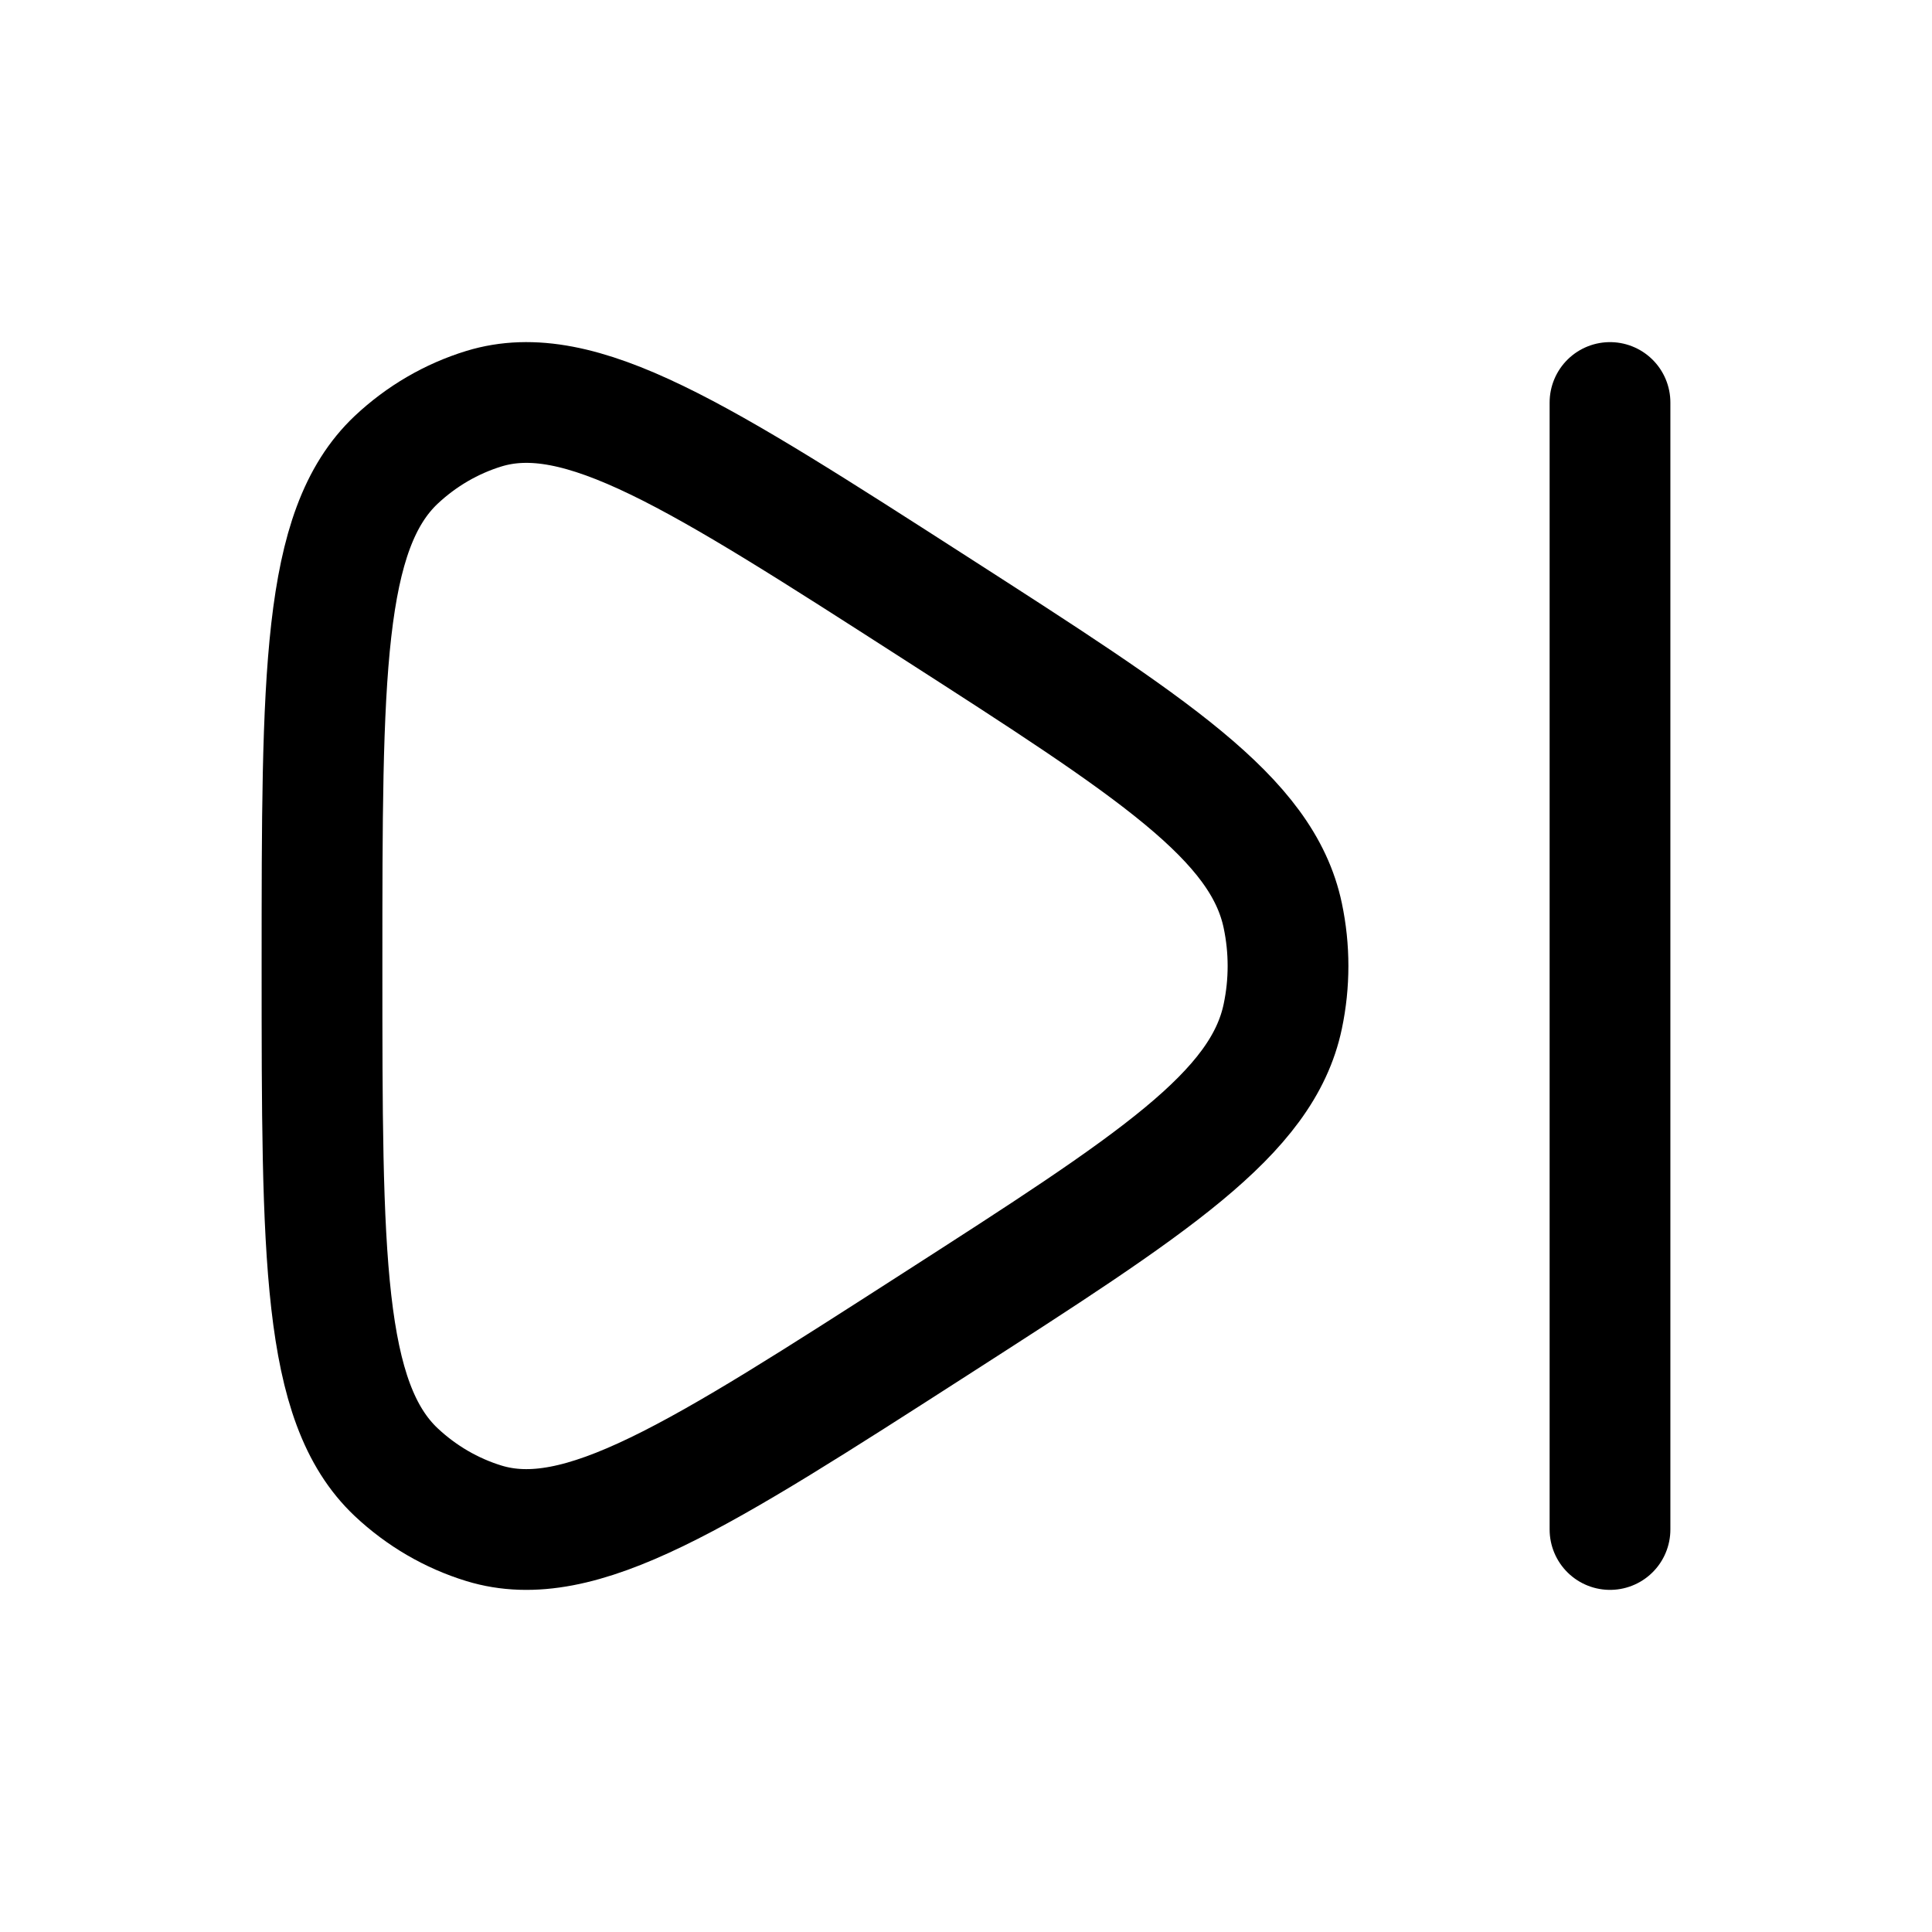
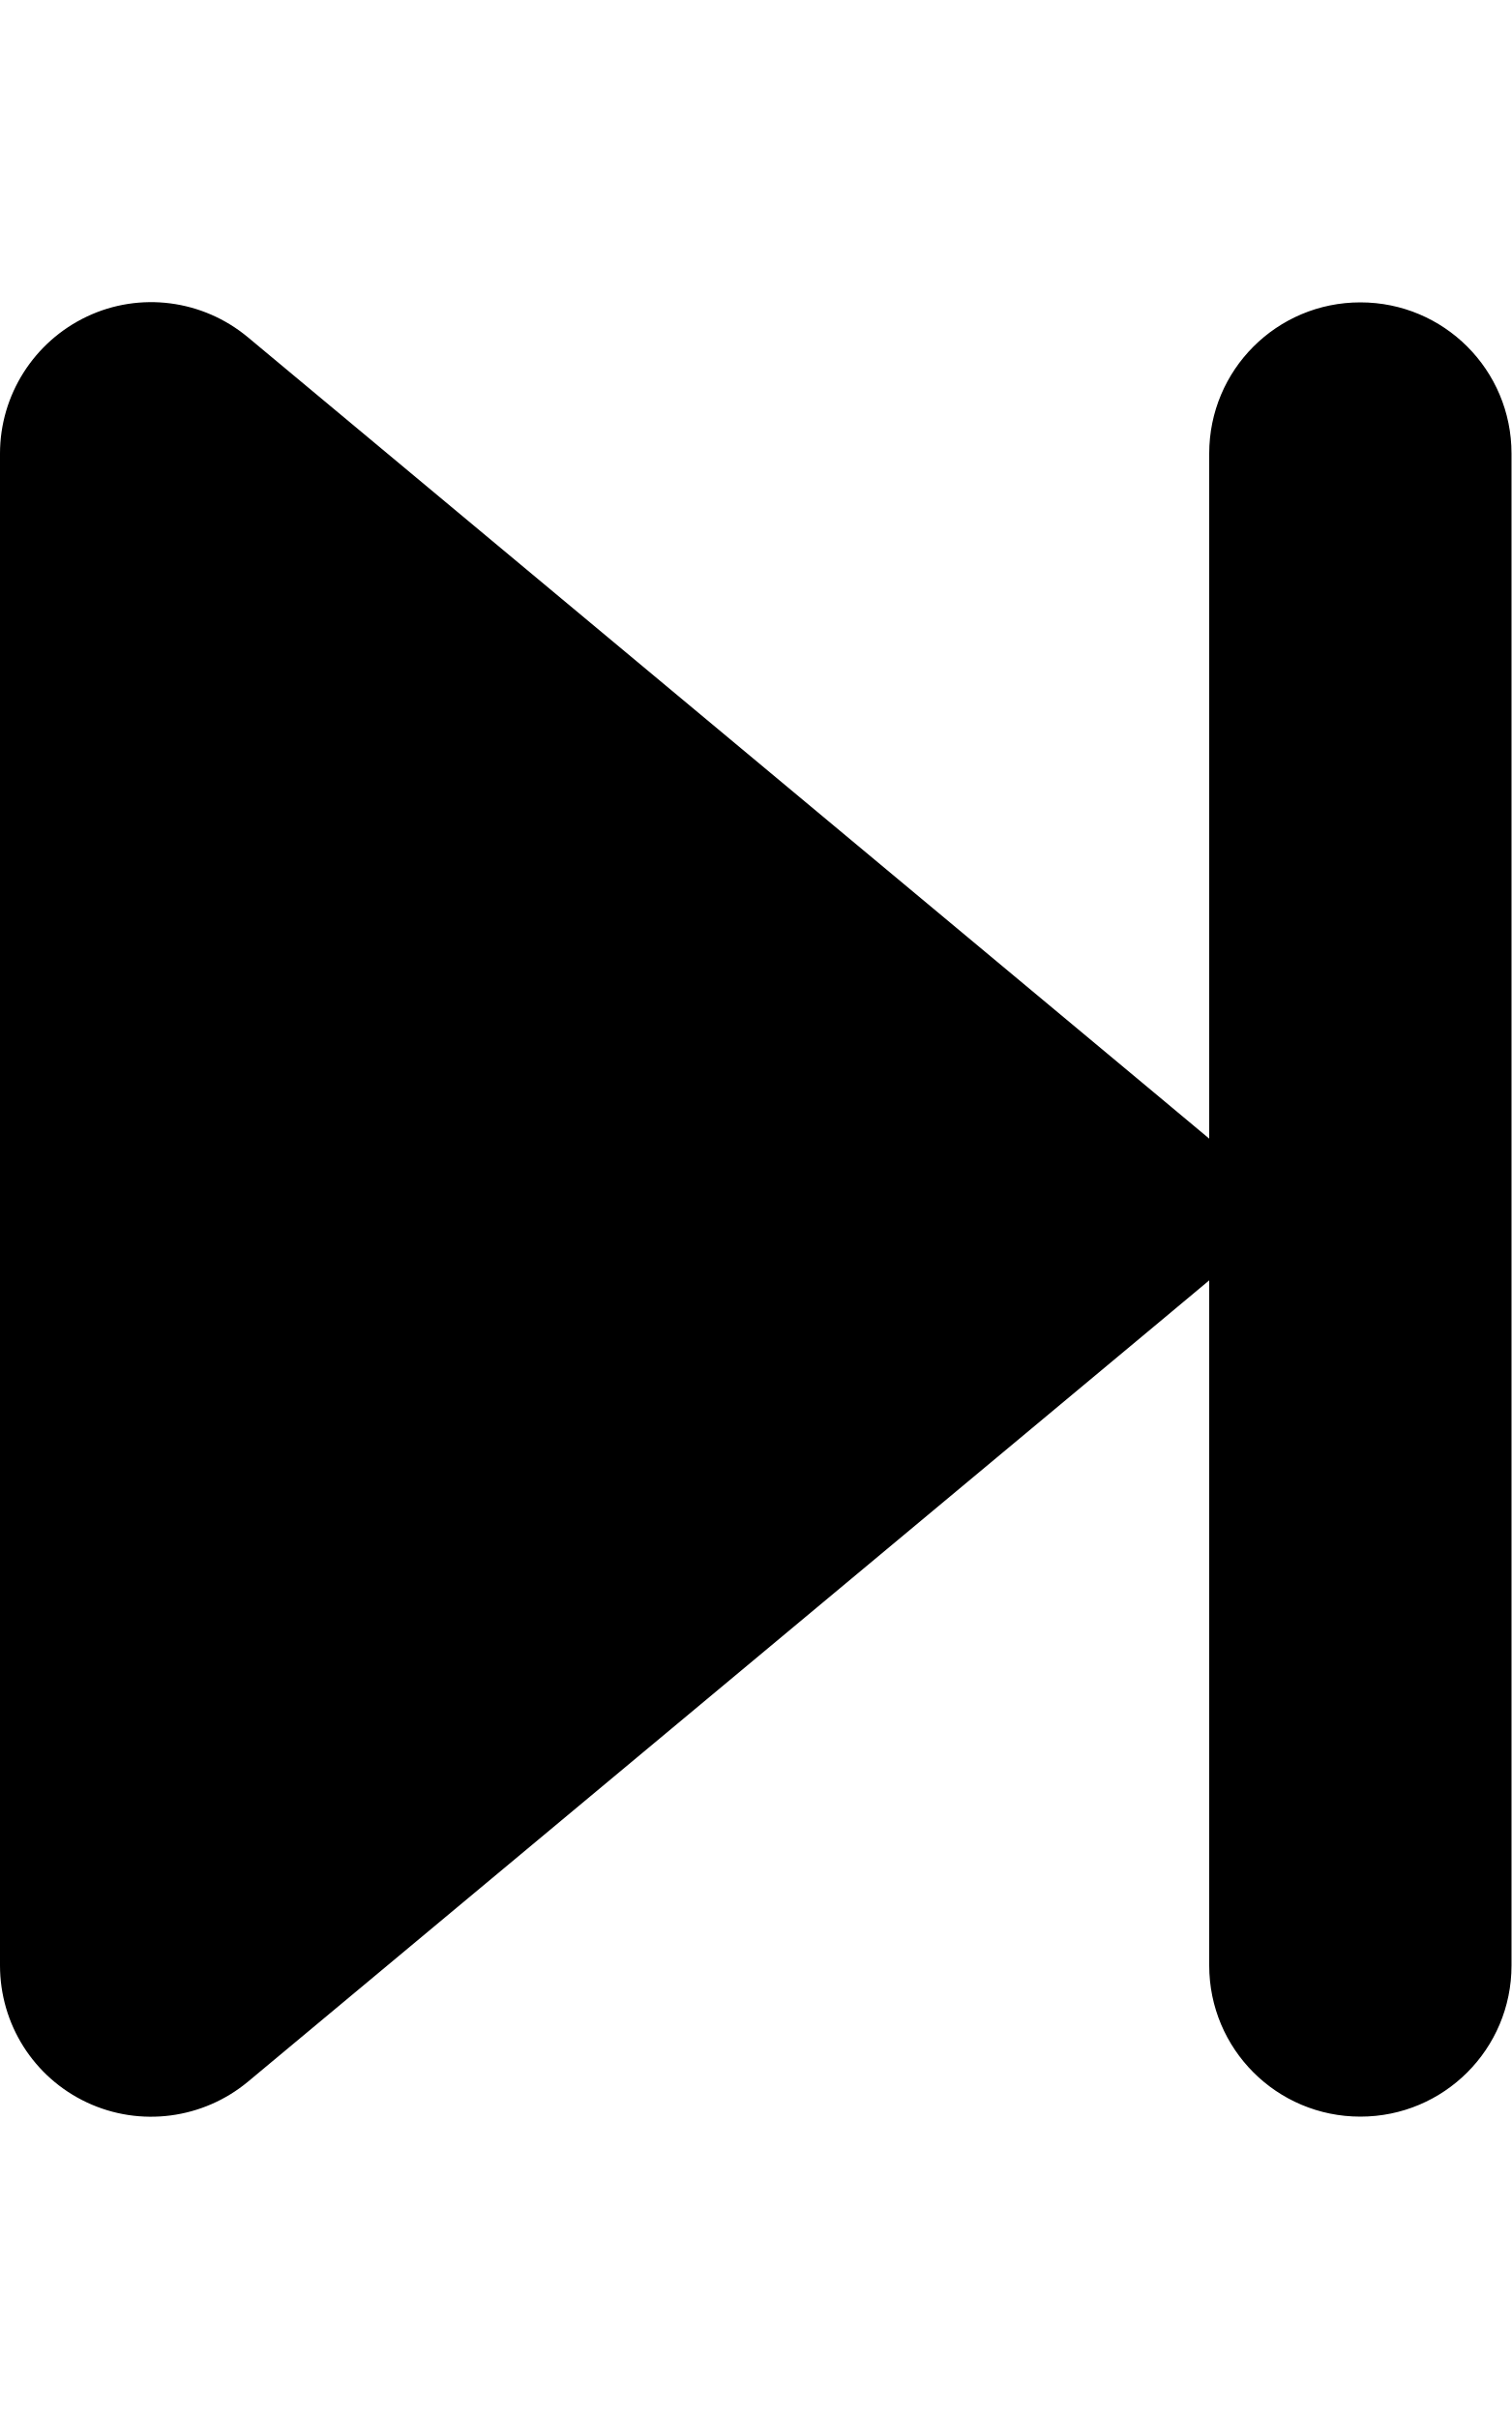
- <svg xmlns="http://www.w3.org/2000/svg" width="24" height="24" viewBox="0 0 24 24" fill="none" class="injected-svg" data-src="https://hugeicons.storage.googleapis.com/icons/next-stroke-rounded.svg?type=svg" role="img" color="#000000">
-   <path d="M15.935 12.626C15.681 13.837 14.327 14.708 11.62 16.448C8.675 18.341 7.203 19.288 6.011 18.923C5.607 18.799 5.235 18.582 4.922 18.288C4 17.418 4 15.612 4 12C4 8.388 4 6.582 4.922 5.712C5.235 5.418 5.607 5.201 6.011 5.077C7.203 4.712 8.675 5.659 11.62 7.552C14.327 9.292 15.681 10.163 15.935 11.374C16.022 11.787 16.022 12.213 15.935 12.626Z" stroke="#000000" stroke-width="1.5" stroke-linejoin="round" />
-   <path d="M20 5V19" stroke="#000000" stroke-width="1.5" stroke-linecap="round" />
+ <svg xmlns="http://www.w3.org/2000/svg" viewBox="0 0 320 512">
+   <path d="M52.5 440.6c-9.5 7.9-22.8 9.7-34.1 4.4S0 428.4 0 416V96C0 83.6 7.2 72.3 18.4 67s24.5-3.6 34.1 4.4l192 160L256 241V96c0-17.7 14.3-32 32-32s32 14.3 32 32V416c0 17.7-14.3 32-32 32s-32-14.3-32-32V271l-11.5 9.6-192 160z" />
</svg>
